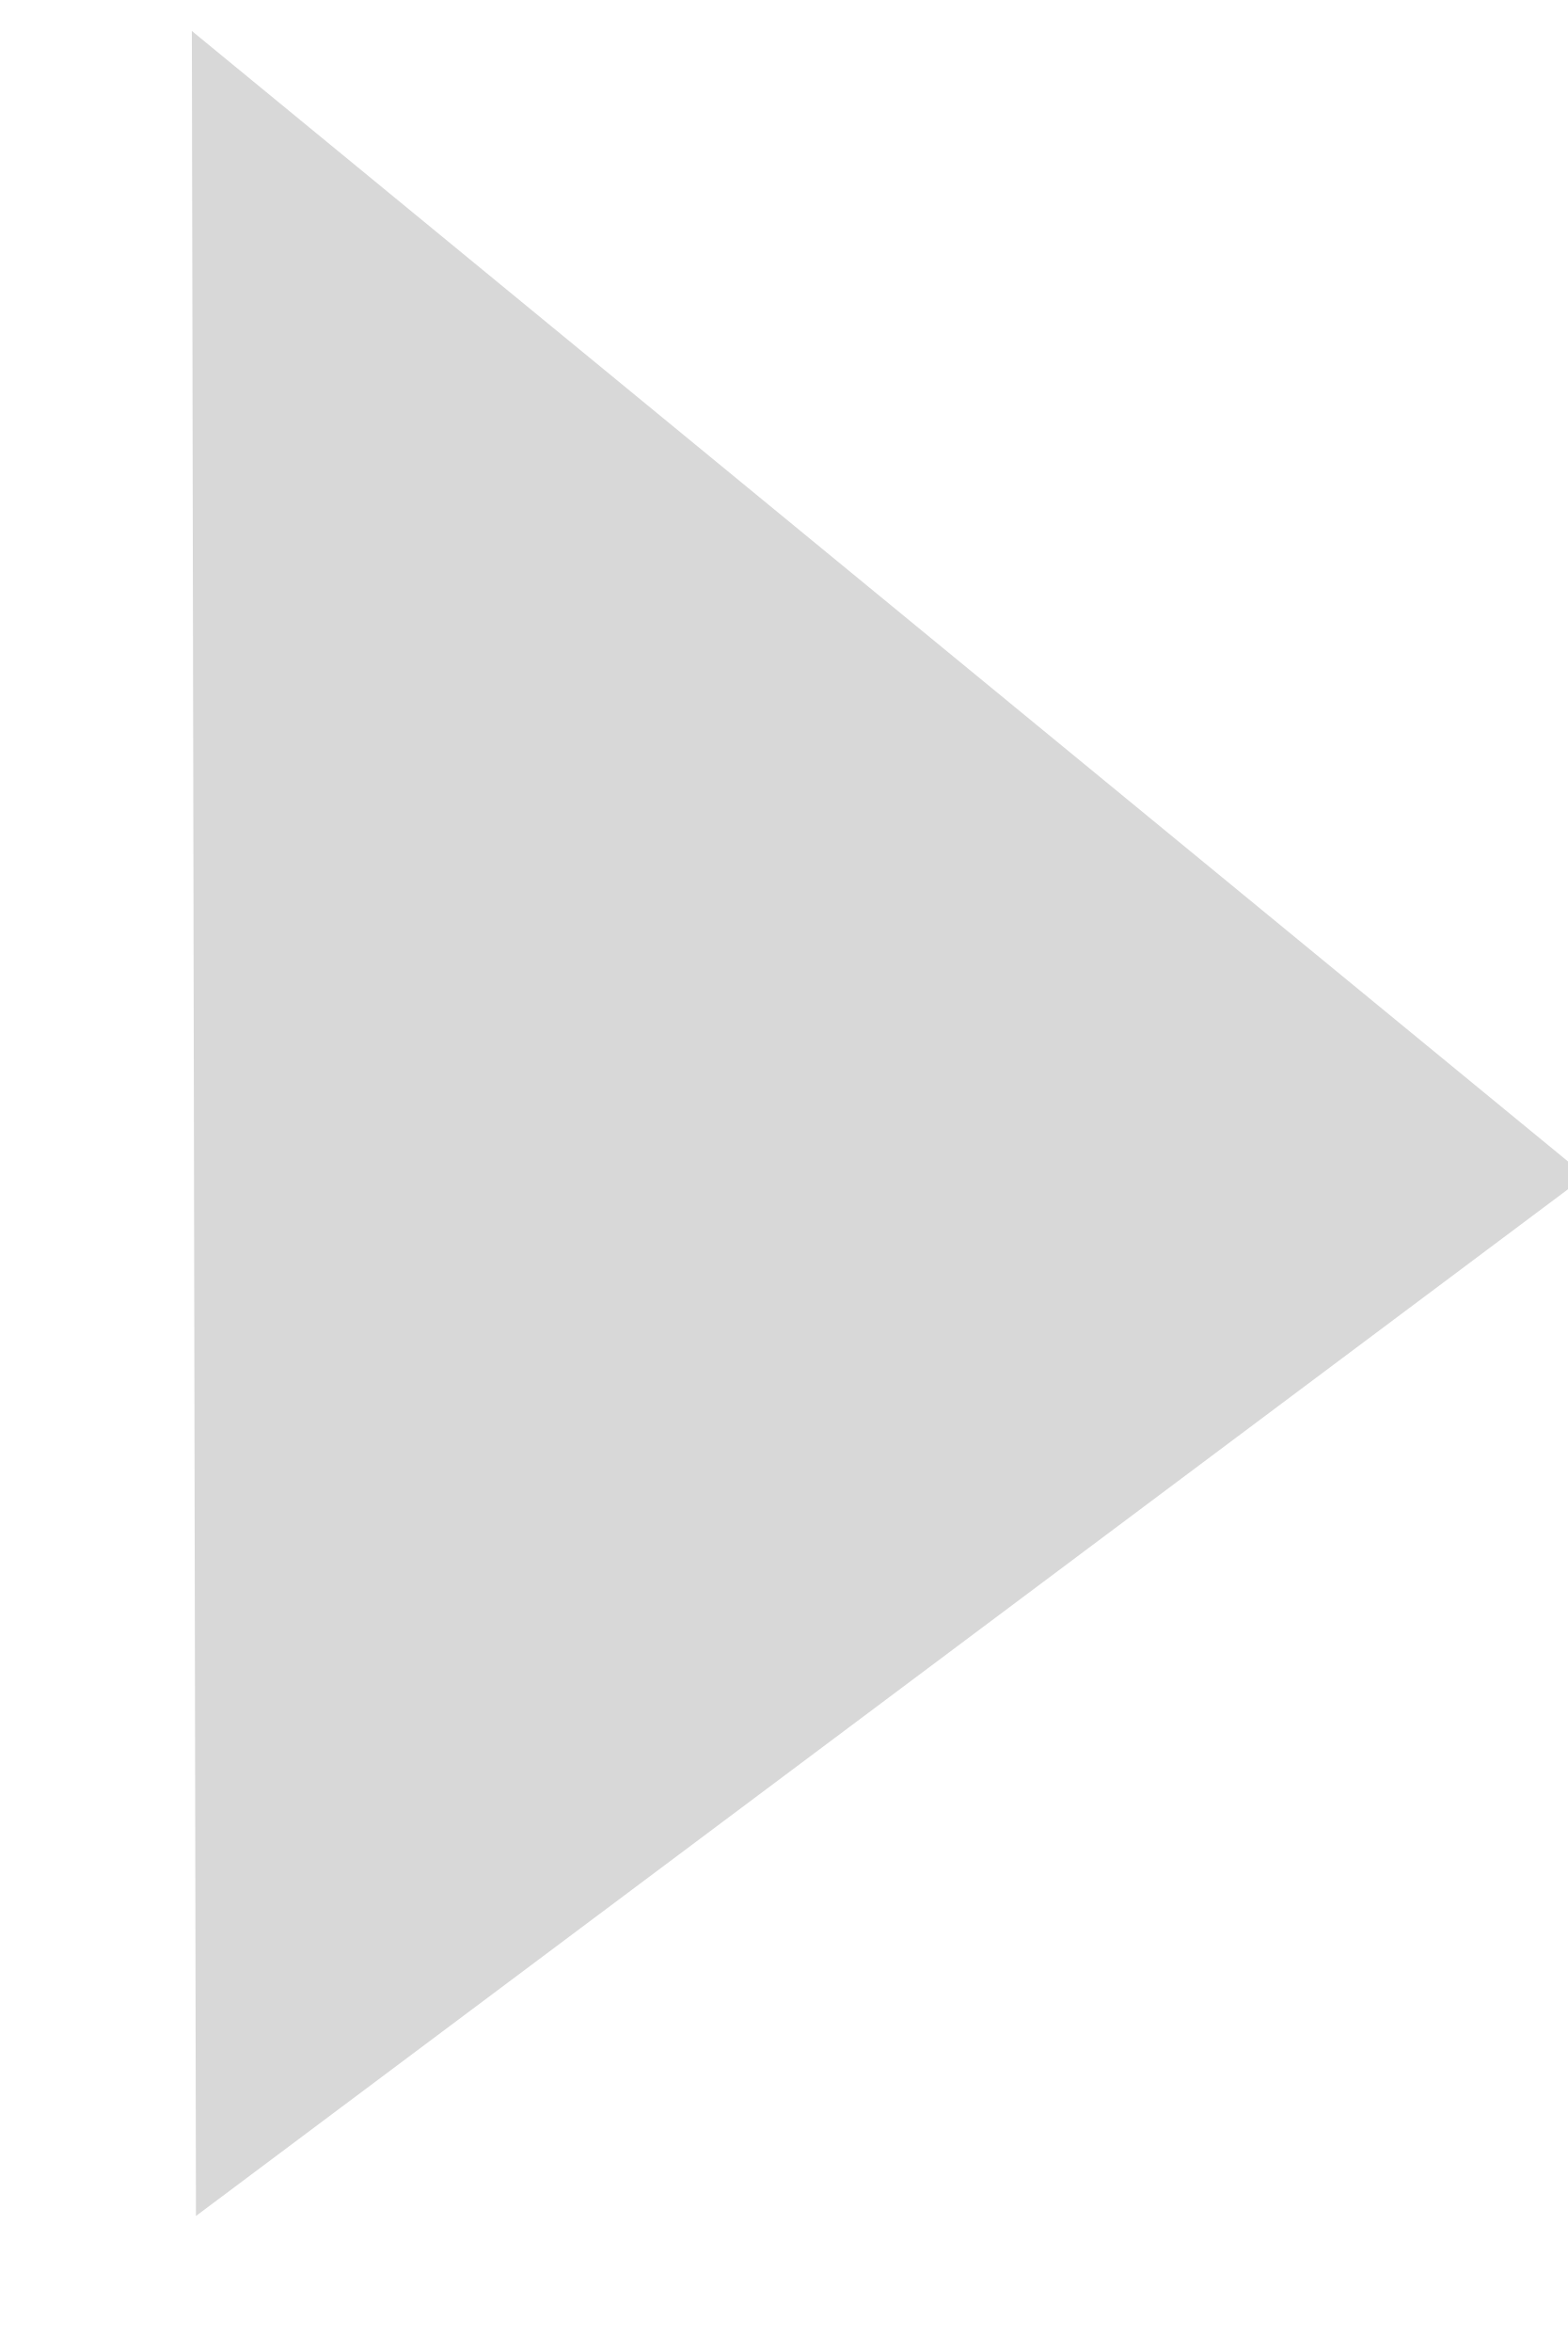
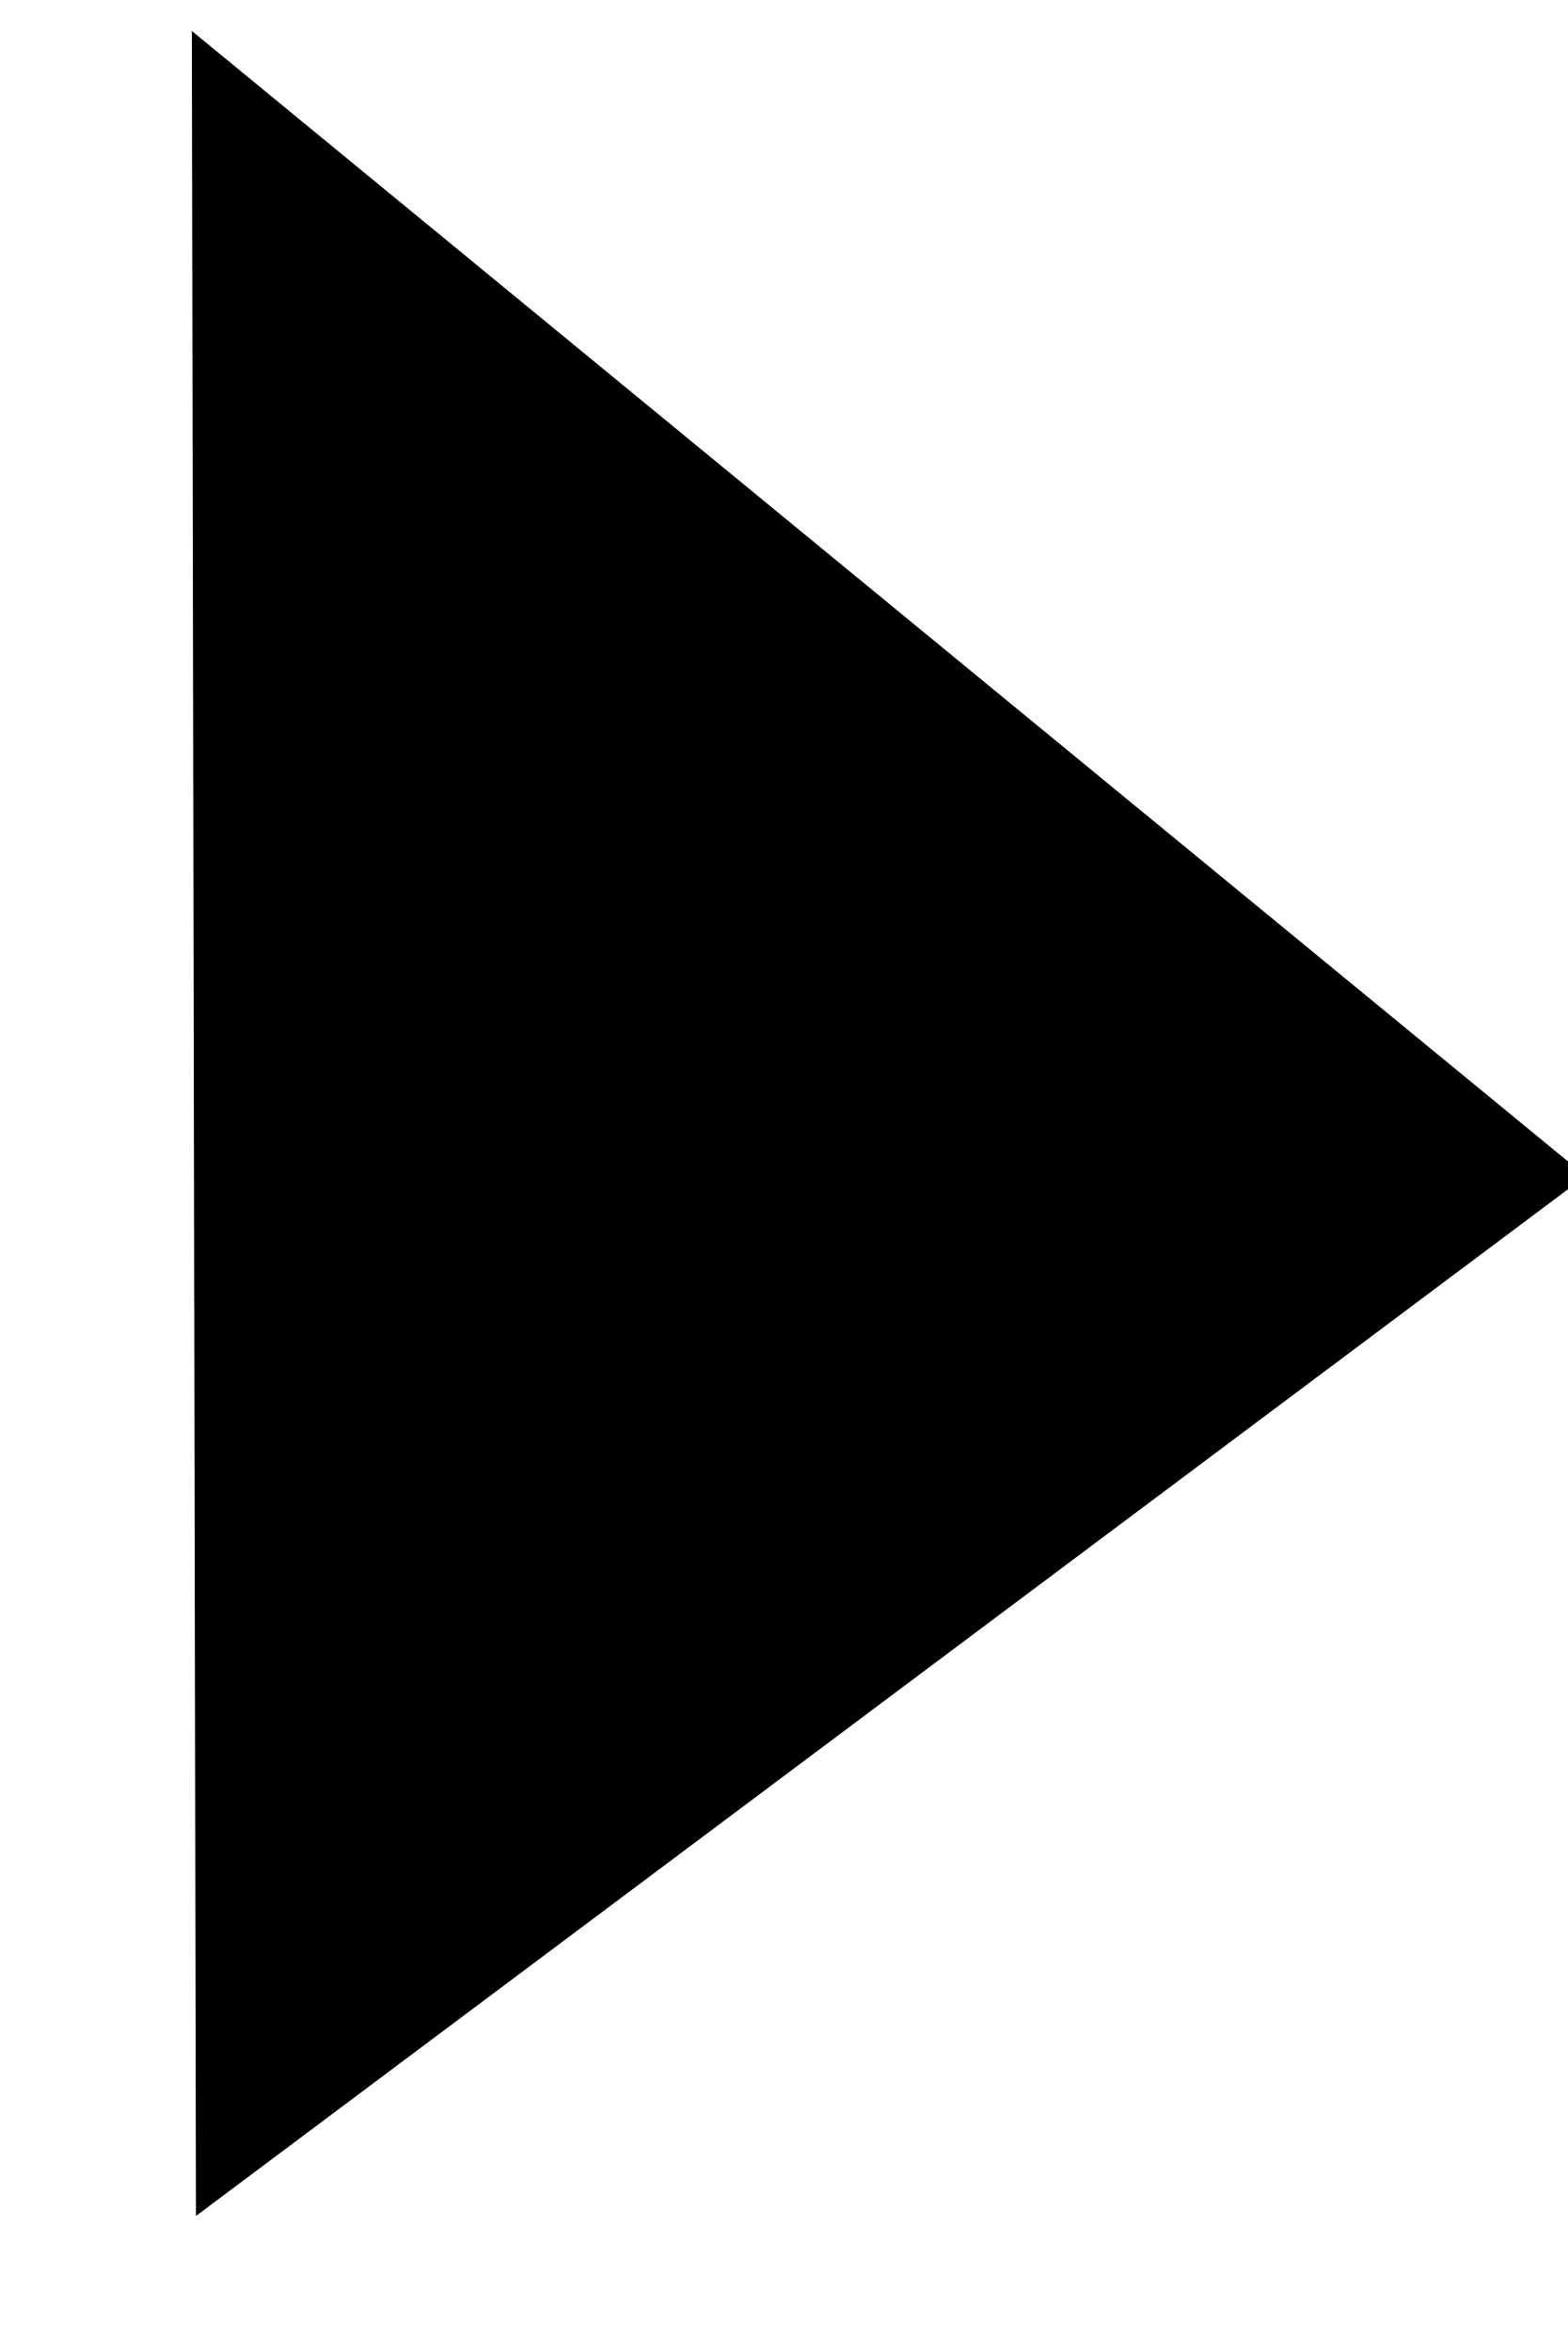
<svg xmlns="http://www.w3.org/2000/svg" width="8px" height="12px" viewBox="0 0 8 12" version="1.1">
  <defs />
-   <g id="Page-1" stroke="none" stroke-width="1" fill="none" fill-rule="evenodd">
-     <g id="First-page-Copy" transform="translate(-385, -1008)" fill="#D8D8D8">
+   <g id="Page-1" stroke="none" stroke-width="1" fill-rule="evenodd">
+     <g id="First-page-Copy" transform="translate(-385, -1008)">
      <g id="Group" transform="translate(374, 999)">
        <polygon id="Path-6" points="11.979 9.158 12 20.306 19.092 15" />
      </g>
    </g>
  </g>
</svg>
